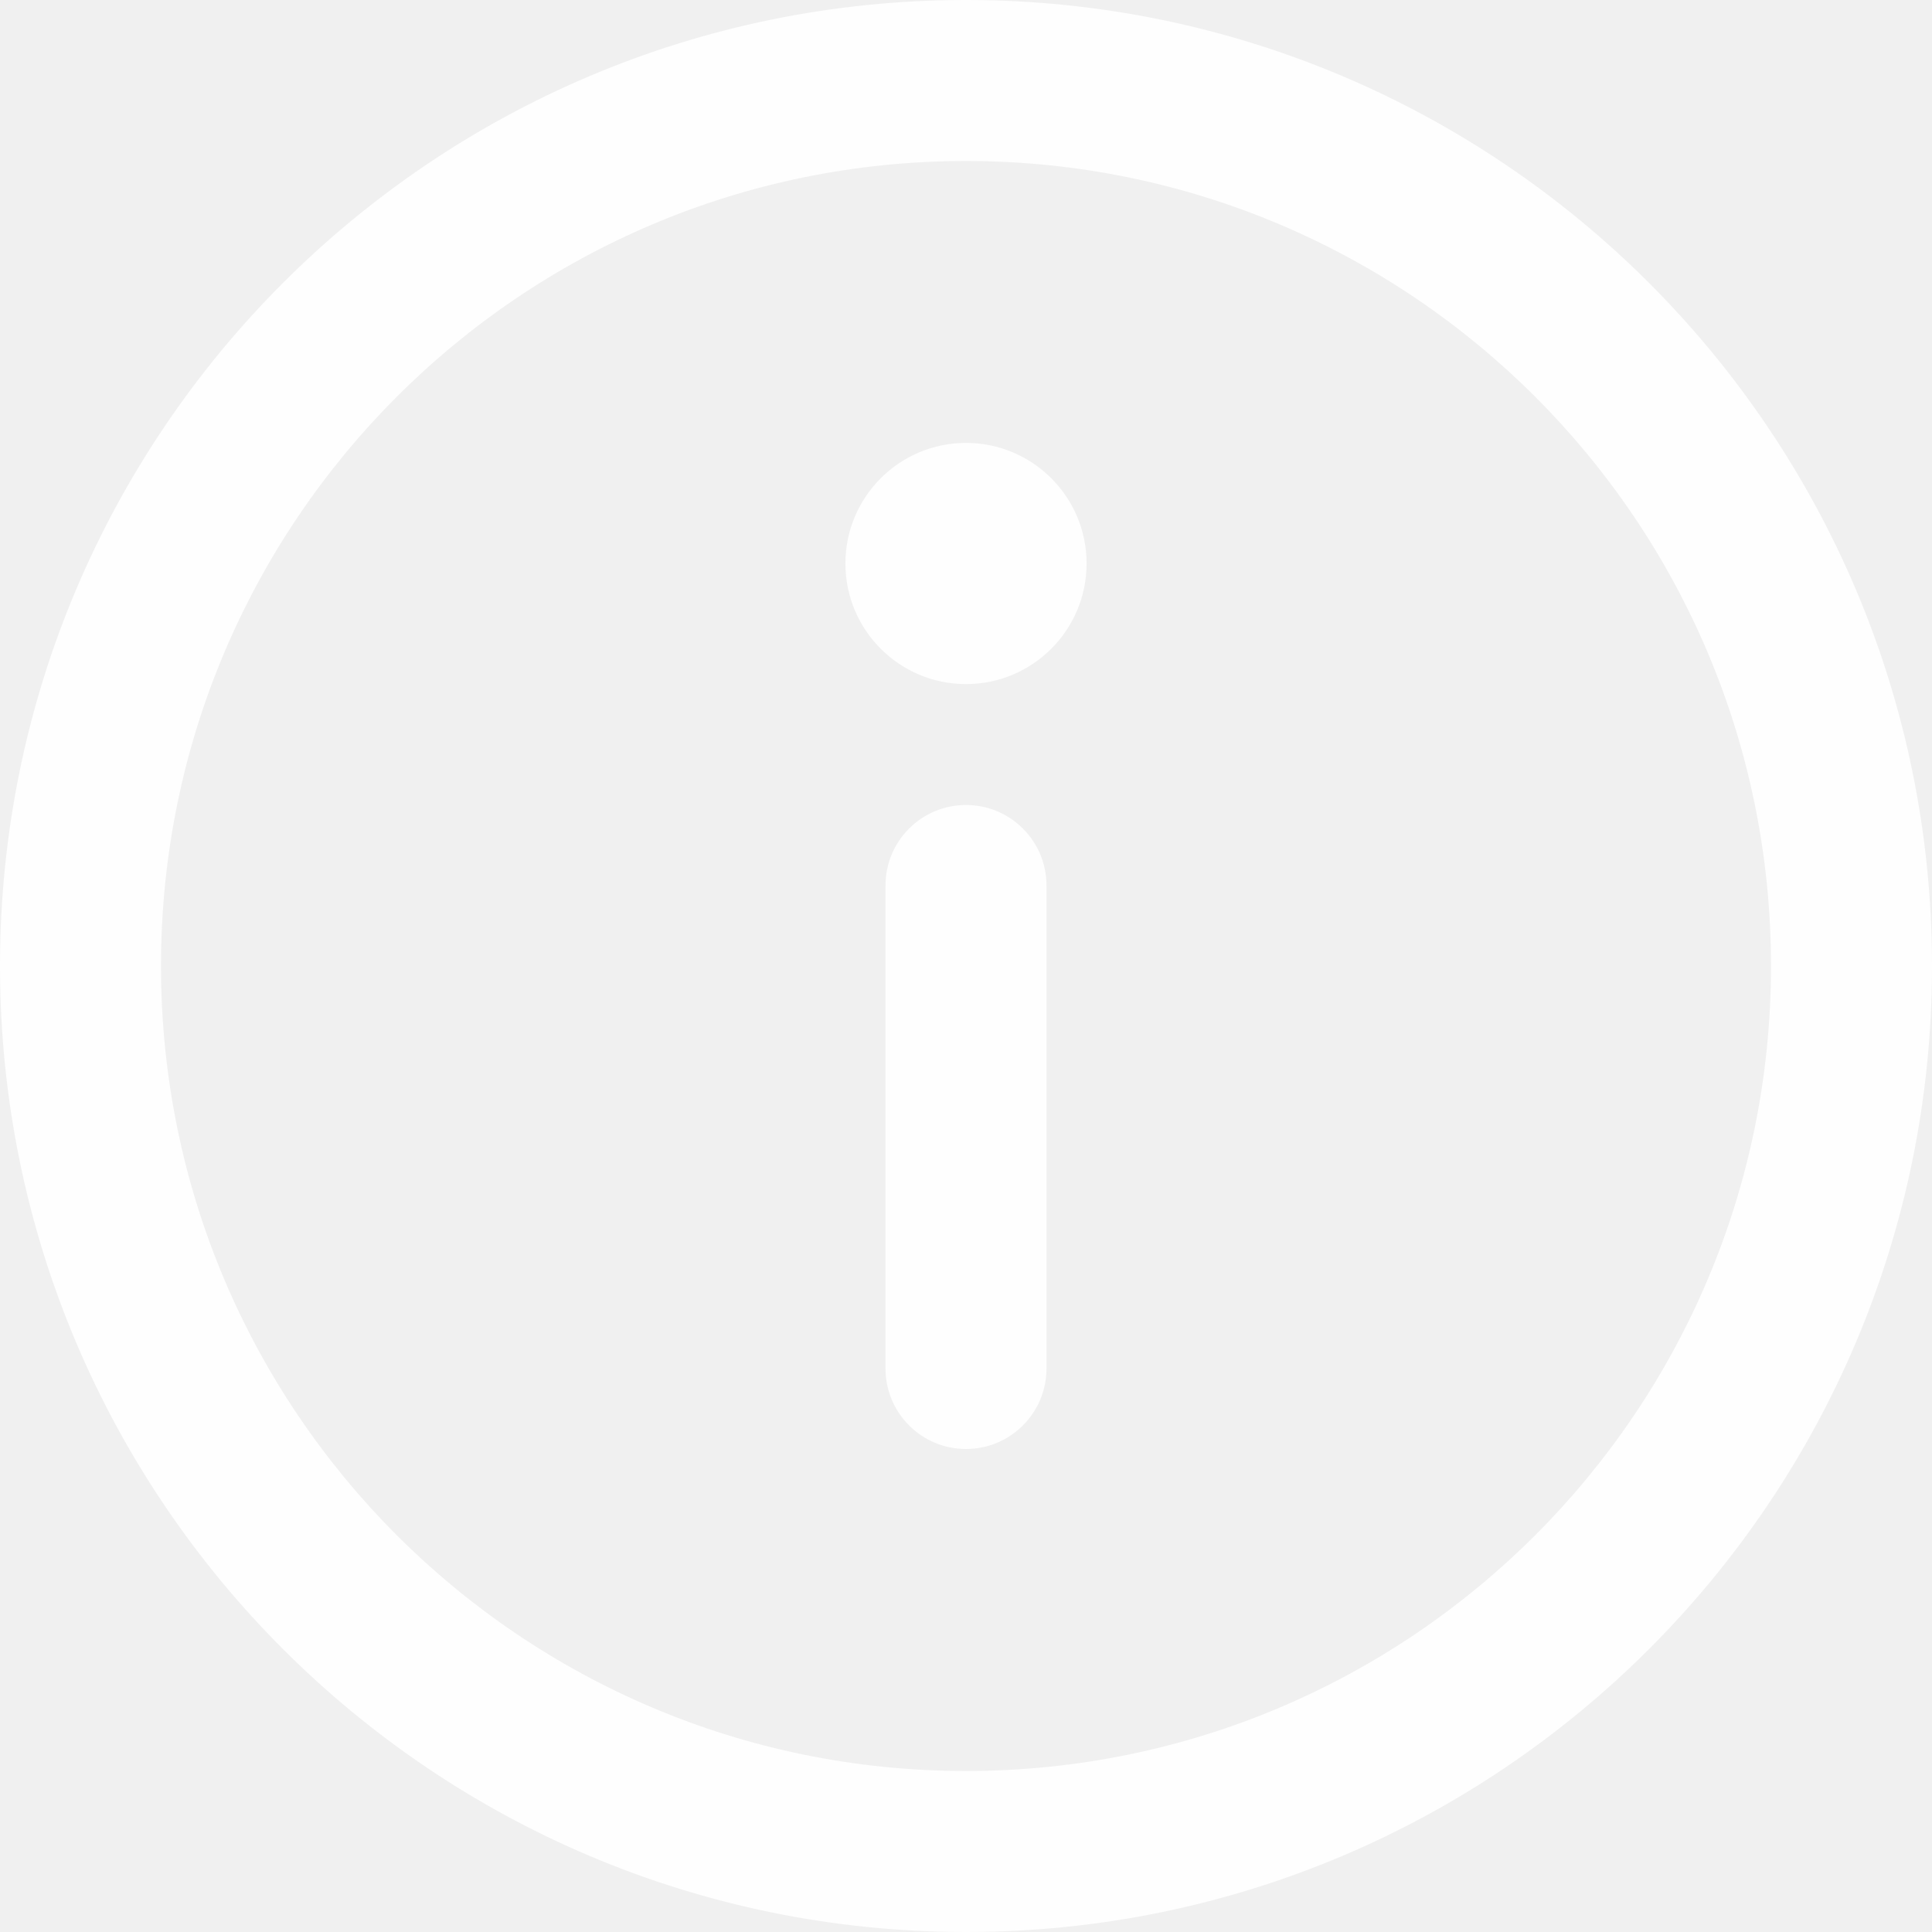
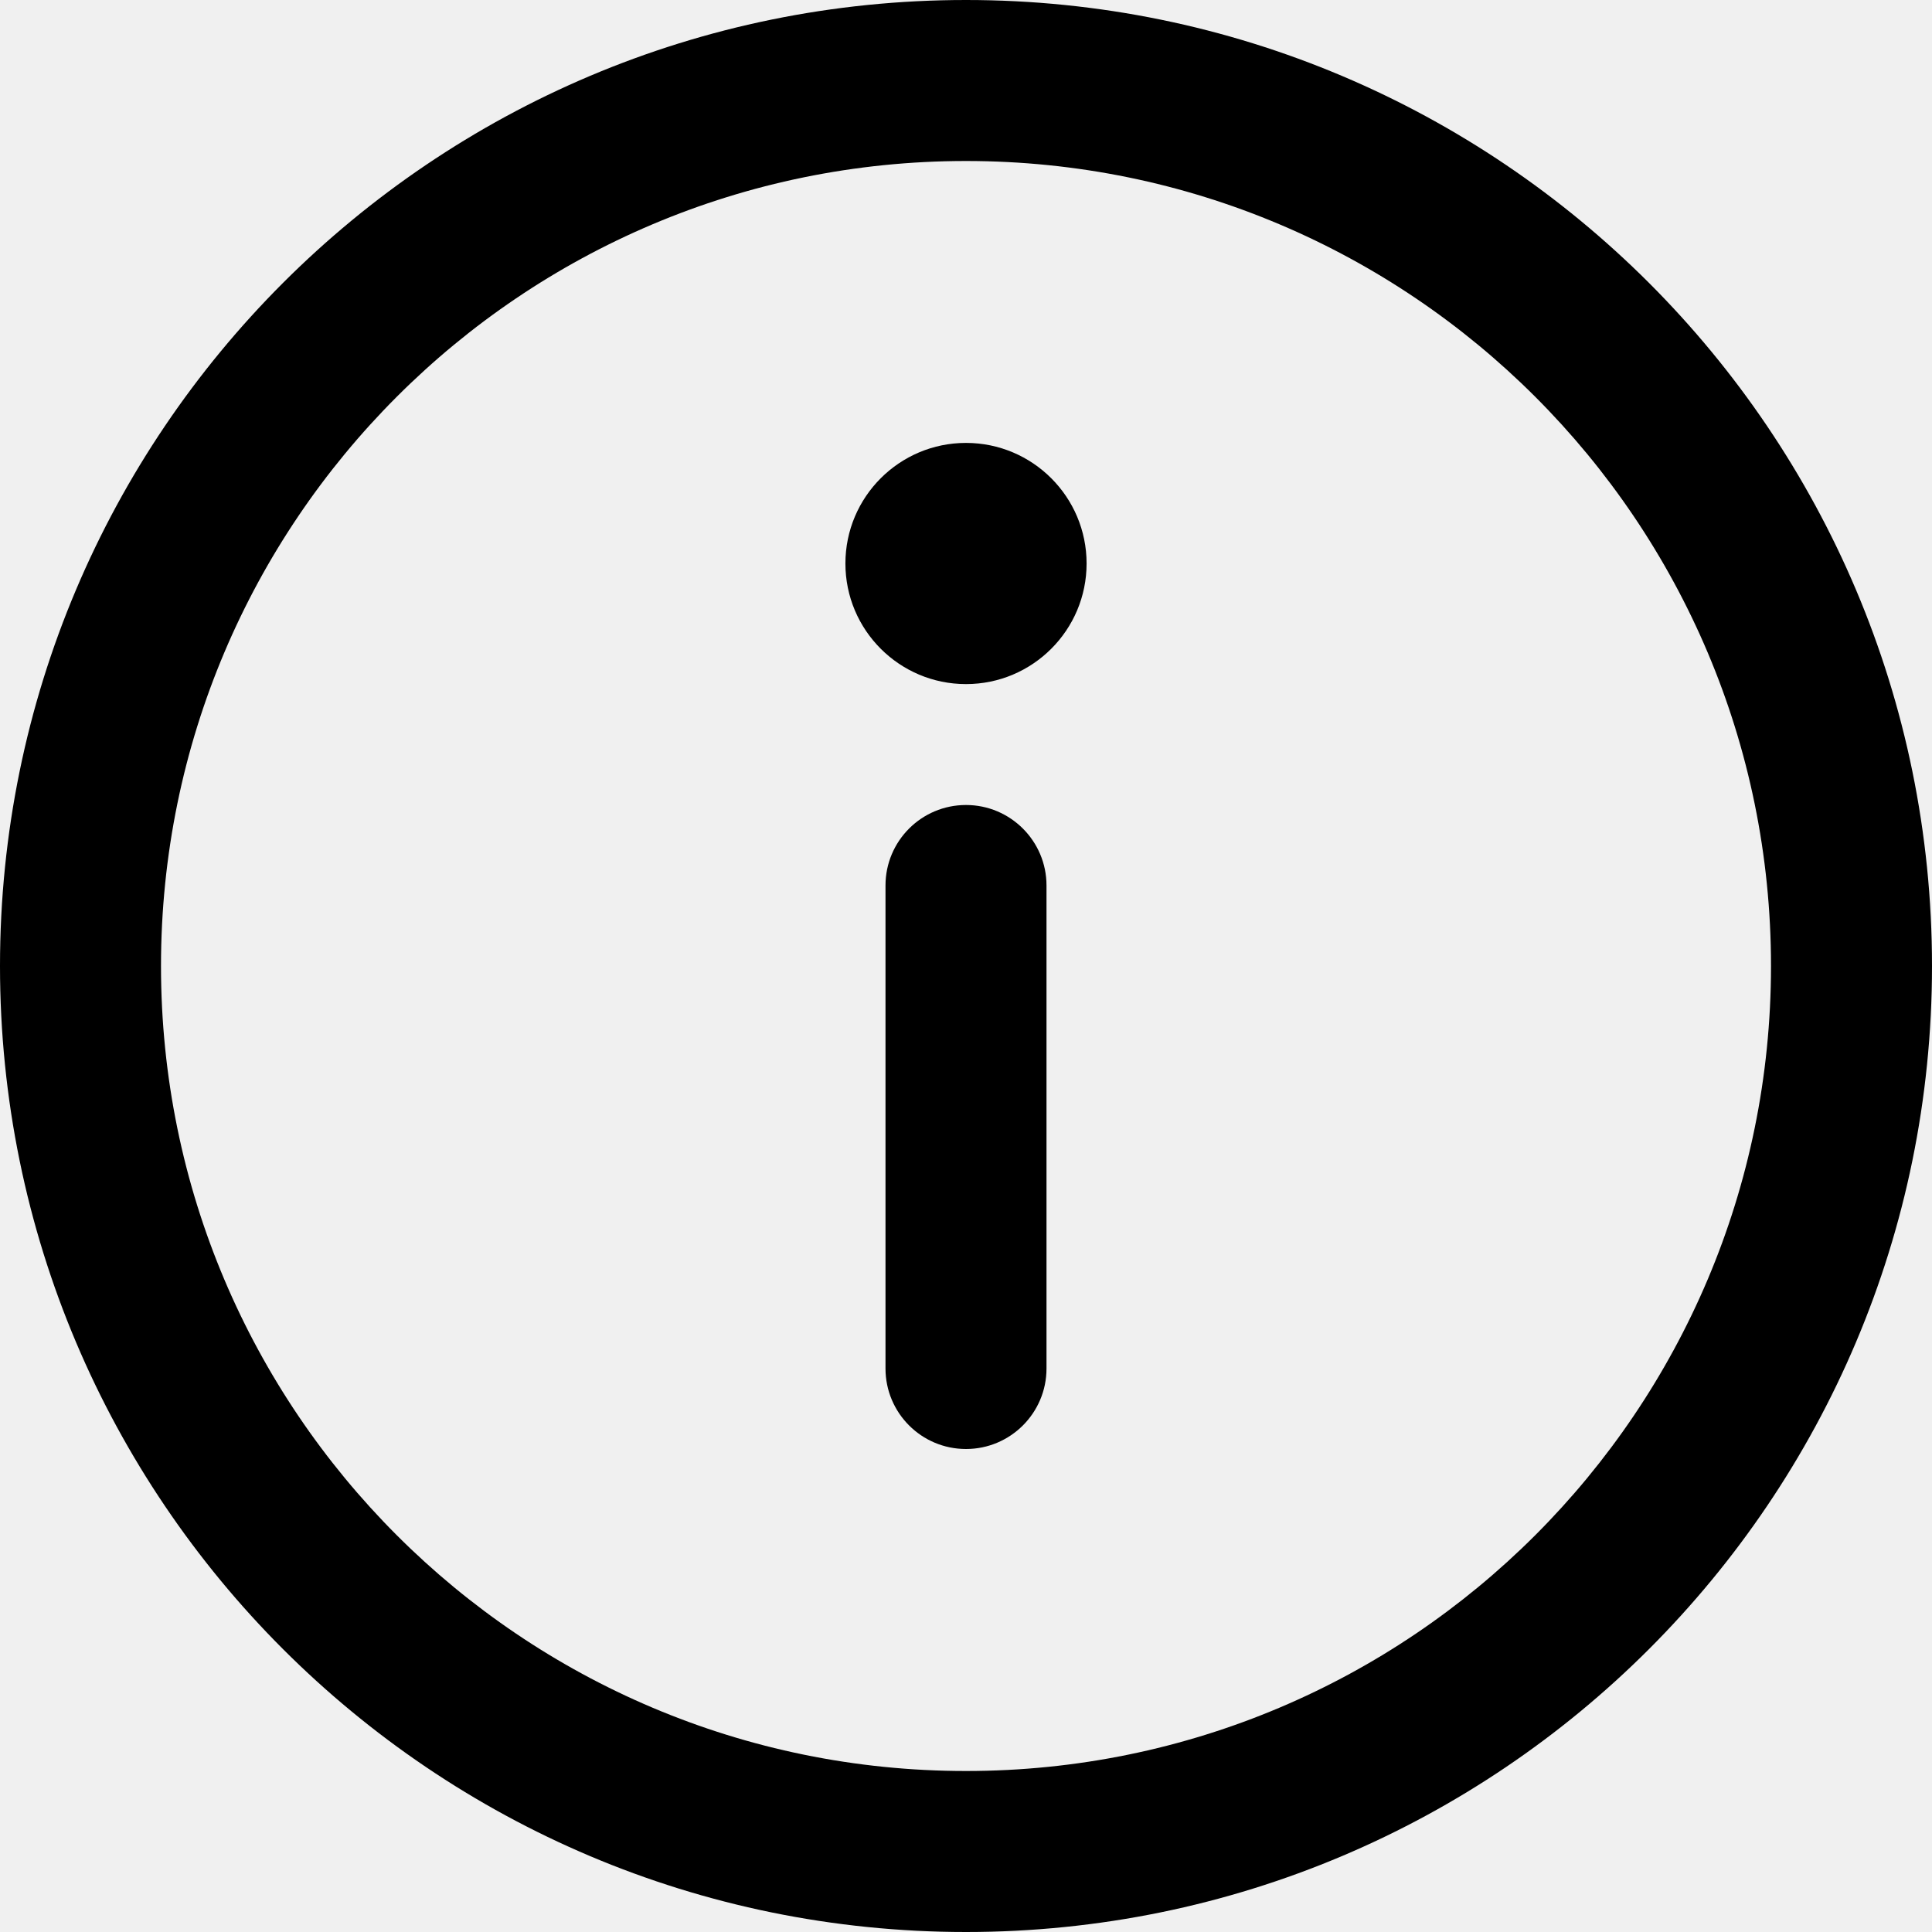
- <svg xmlns="http://www.w3.org/2000/svg" width="24" height="24" viewBox="0 0 24 24" fill="none">
+ <svg xmlns="http://www.w3.org/2000/svg" width="48" height="48" viewBox="0 0 24 24" fill="currentColor">
  <g clip-path="url(#clip0_383_6519)">
-     <path d="M12 10C12.552 10 13 10.448 13 11V17C13 17.552 12.552 18 12 18C11.447 18 11 17.552 11 17V11C11 10.448 11.447 10 12 10Z" fill="#FEFEFE" />
-     <path d="M12 8.498C12.827 8.498 13.498 7.827 13.498 7C13.498 6.173 12.827 5.502 12 5.502C11.173 5.502 10.502 6.173 10.502 7C10.502 7.827 11.173 8.498 12 8.498Z" fill="#FEFEFE" />
-     <path d="M0 12C0 5.373 5.373 0 12 0C18.627 0 24 5.373 24 12C24 18.627 18.627 24 12 24C5.373 24 0 18.627 0 12ZM12 2C6.477 2 2 6.477 2 12C2 17.523 6.477 22 12 22C17.523 22 22 17.523 22 12C22 6.477 17.523 2 12 2Z" fill="#FEFEFE" />
+     <path d="M12 10C12.552 10 13 10.448 13 11V17C13 17.552 12.552 18 12 18C11.447 18 11 17.552 11 17V11C11 10.448 11.447 10 12 10Z" fill="currentColor" />
+     <path d="M12 8.498C12.827 8.498 13.498 7.827 13.498 7C13.498 6.173 12.827 5.502 12 5.502C11.173 5.502 10.502 6.173 10.502 7C10.502 7.827 11.173 8.498 12 8.498Z" fill="currentColor" />
+     <path d="M0 12C0 5.373 5.373 0 12 0C18.627 0 24 5.373 24 12C24 18.627 18.627 24 12 24C5.373 24 0 18.627 0 12ZM12 2C6.477 2 2 6.477 2 12C2 17.523 6.477 22 12 22C17.523 22 22 17.523 22 12C22 6.477 17.523 2 12 2Z" fill="currentColor" />
  </g>
  <defs>
    <clipPath id="clip0_383_6519">
-       <rect width="24" height="24" fill="white" />
+       <rect width="48" height="48" fill="white" />
    </clipPath>
  </defs>
</svg>
